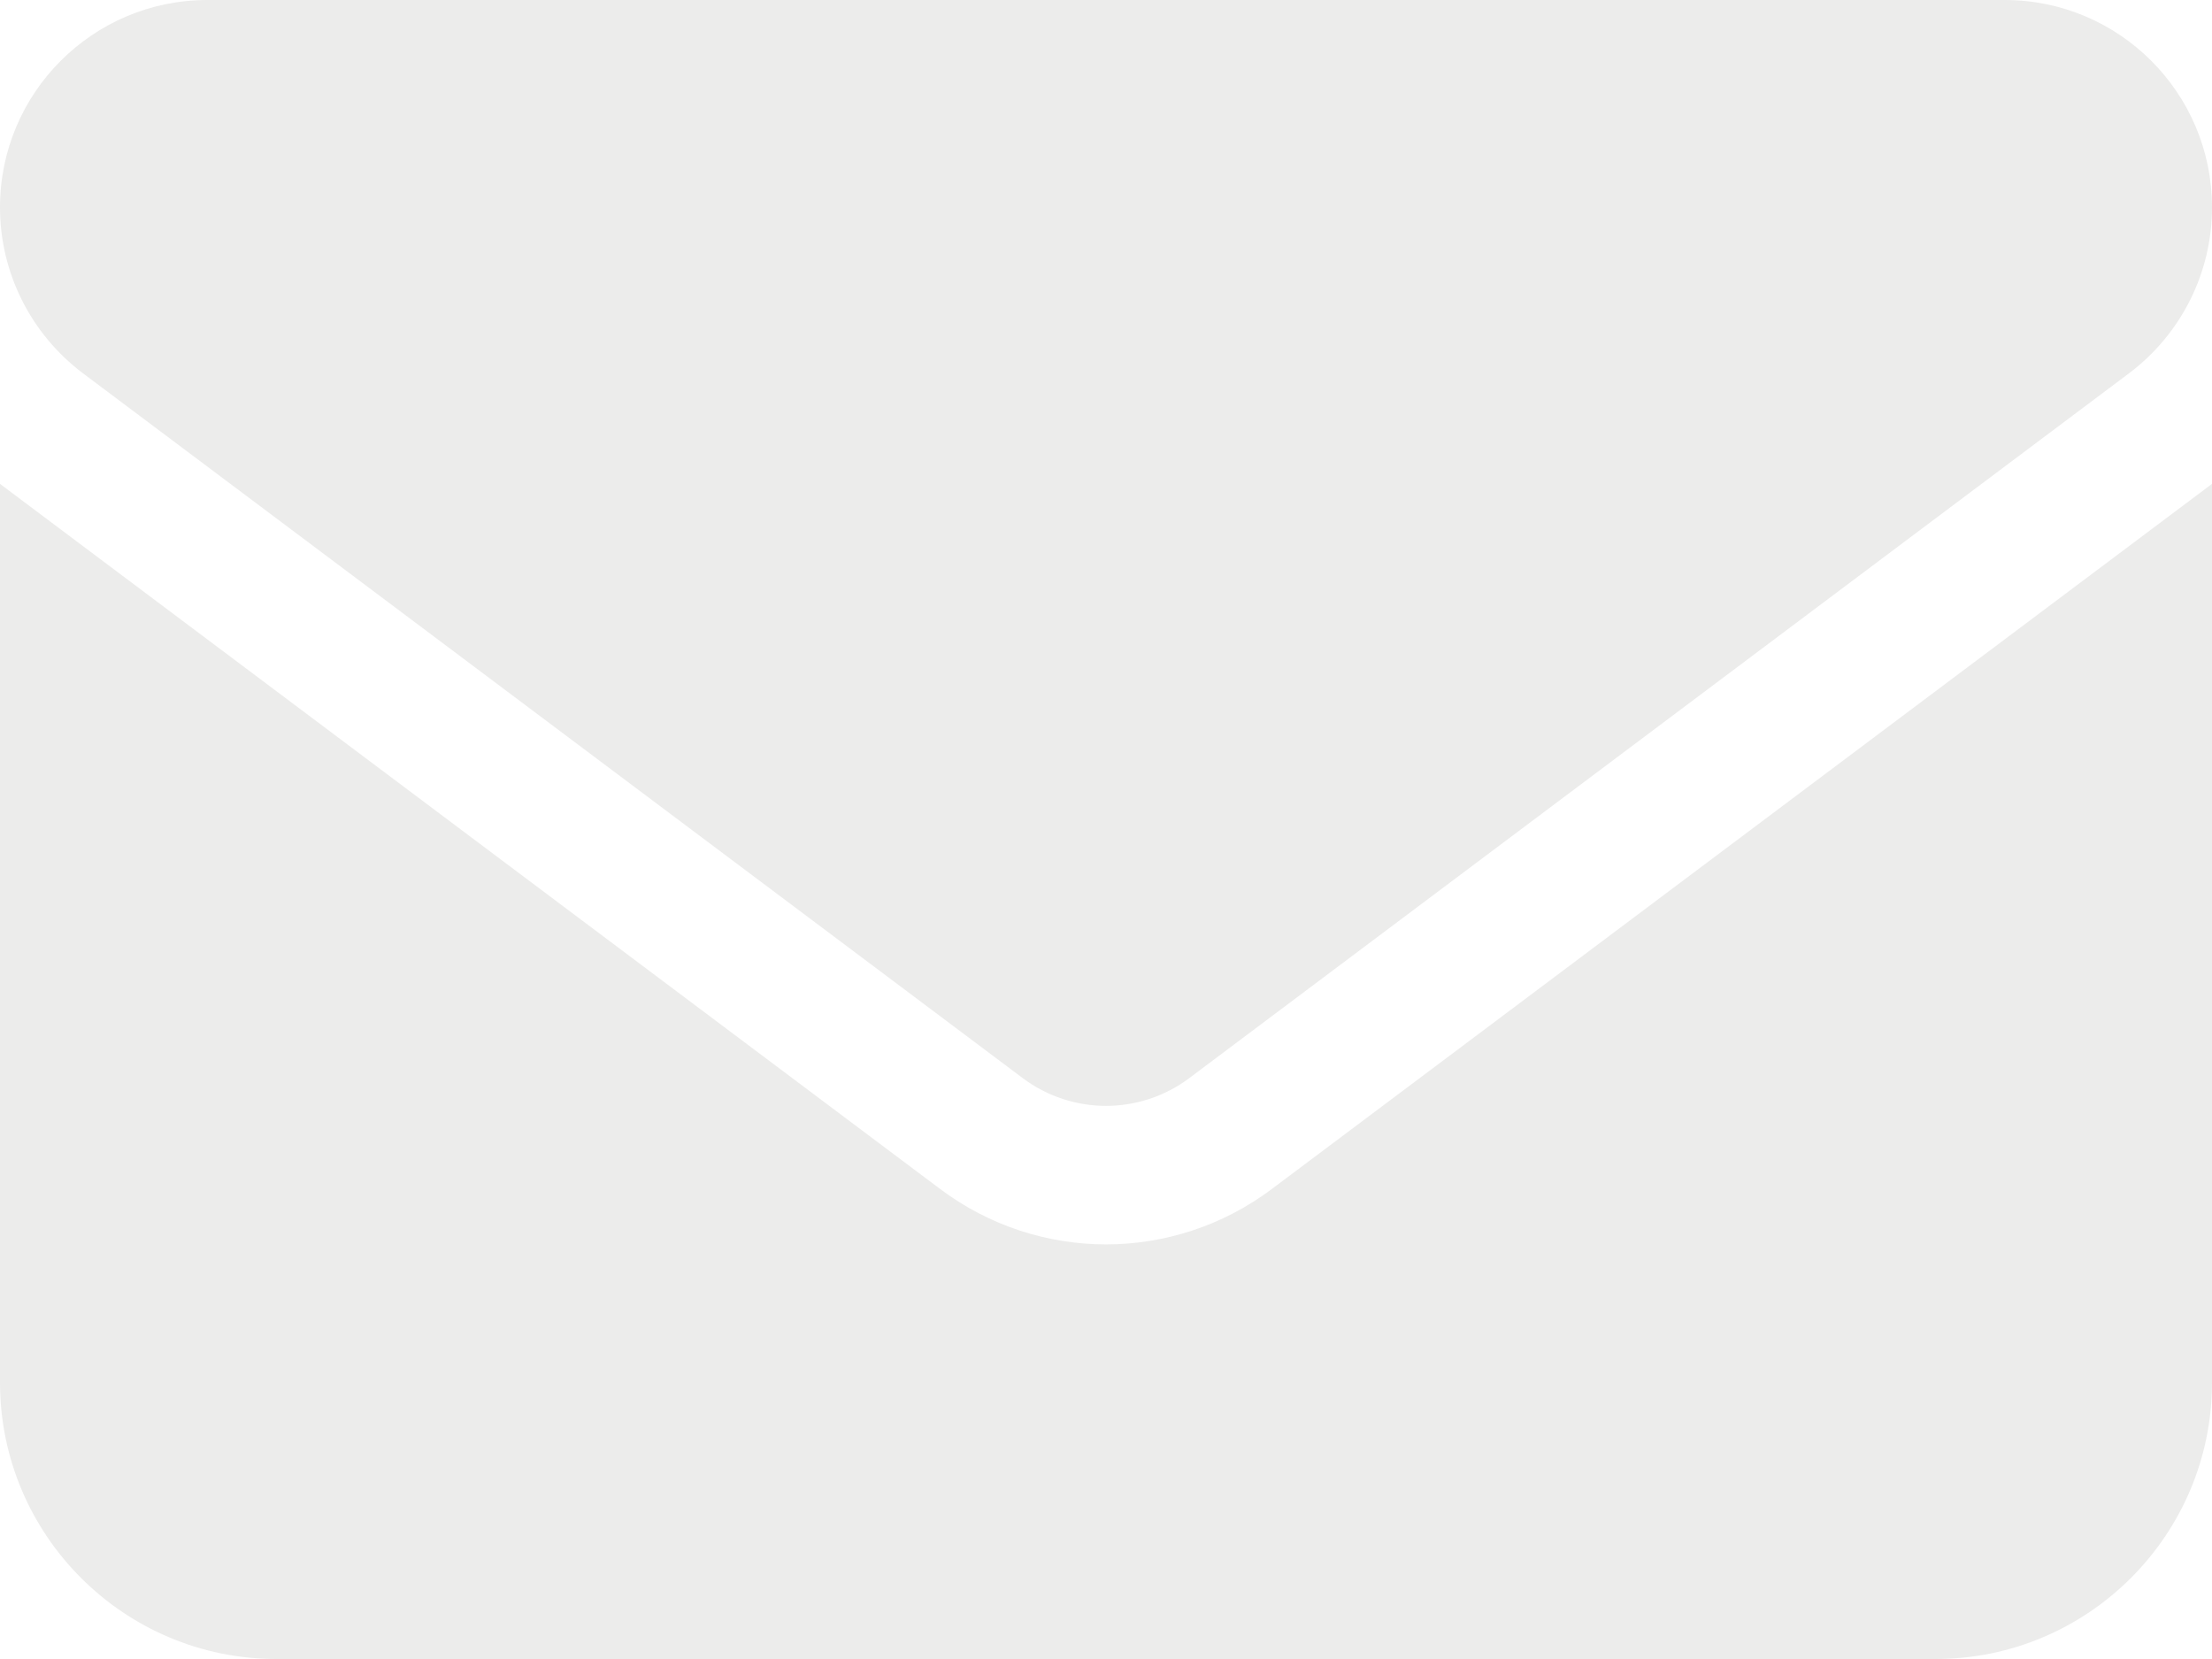
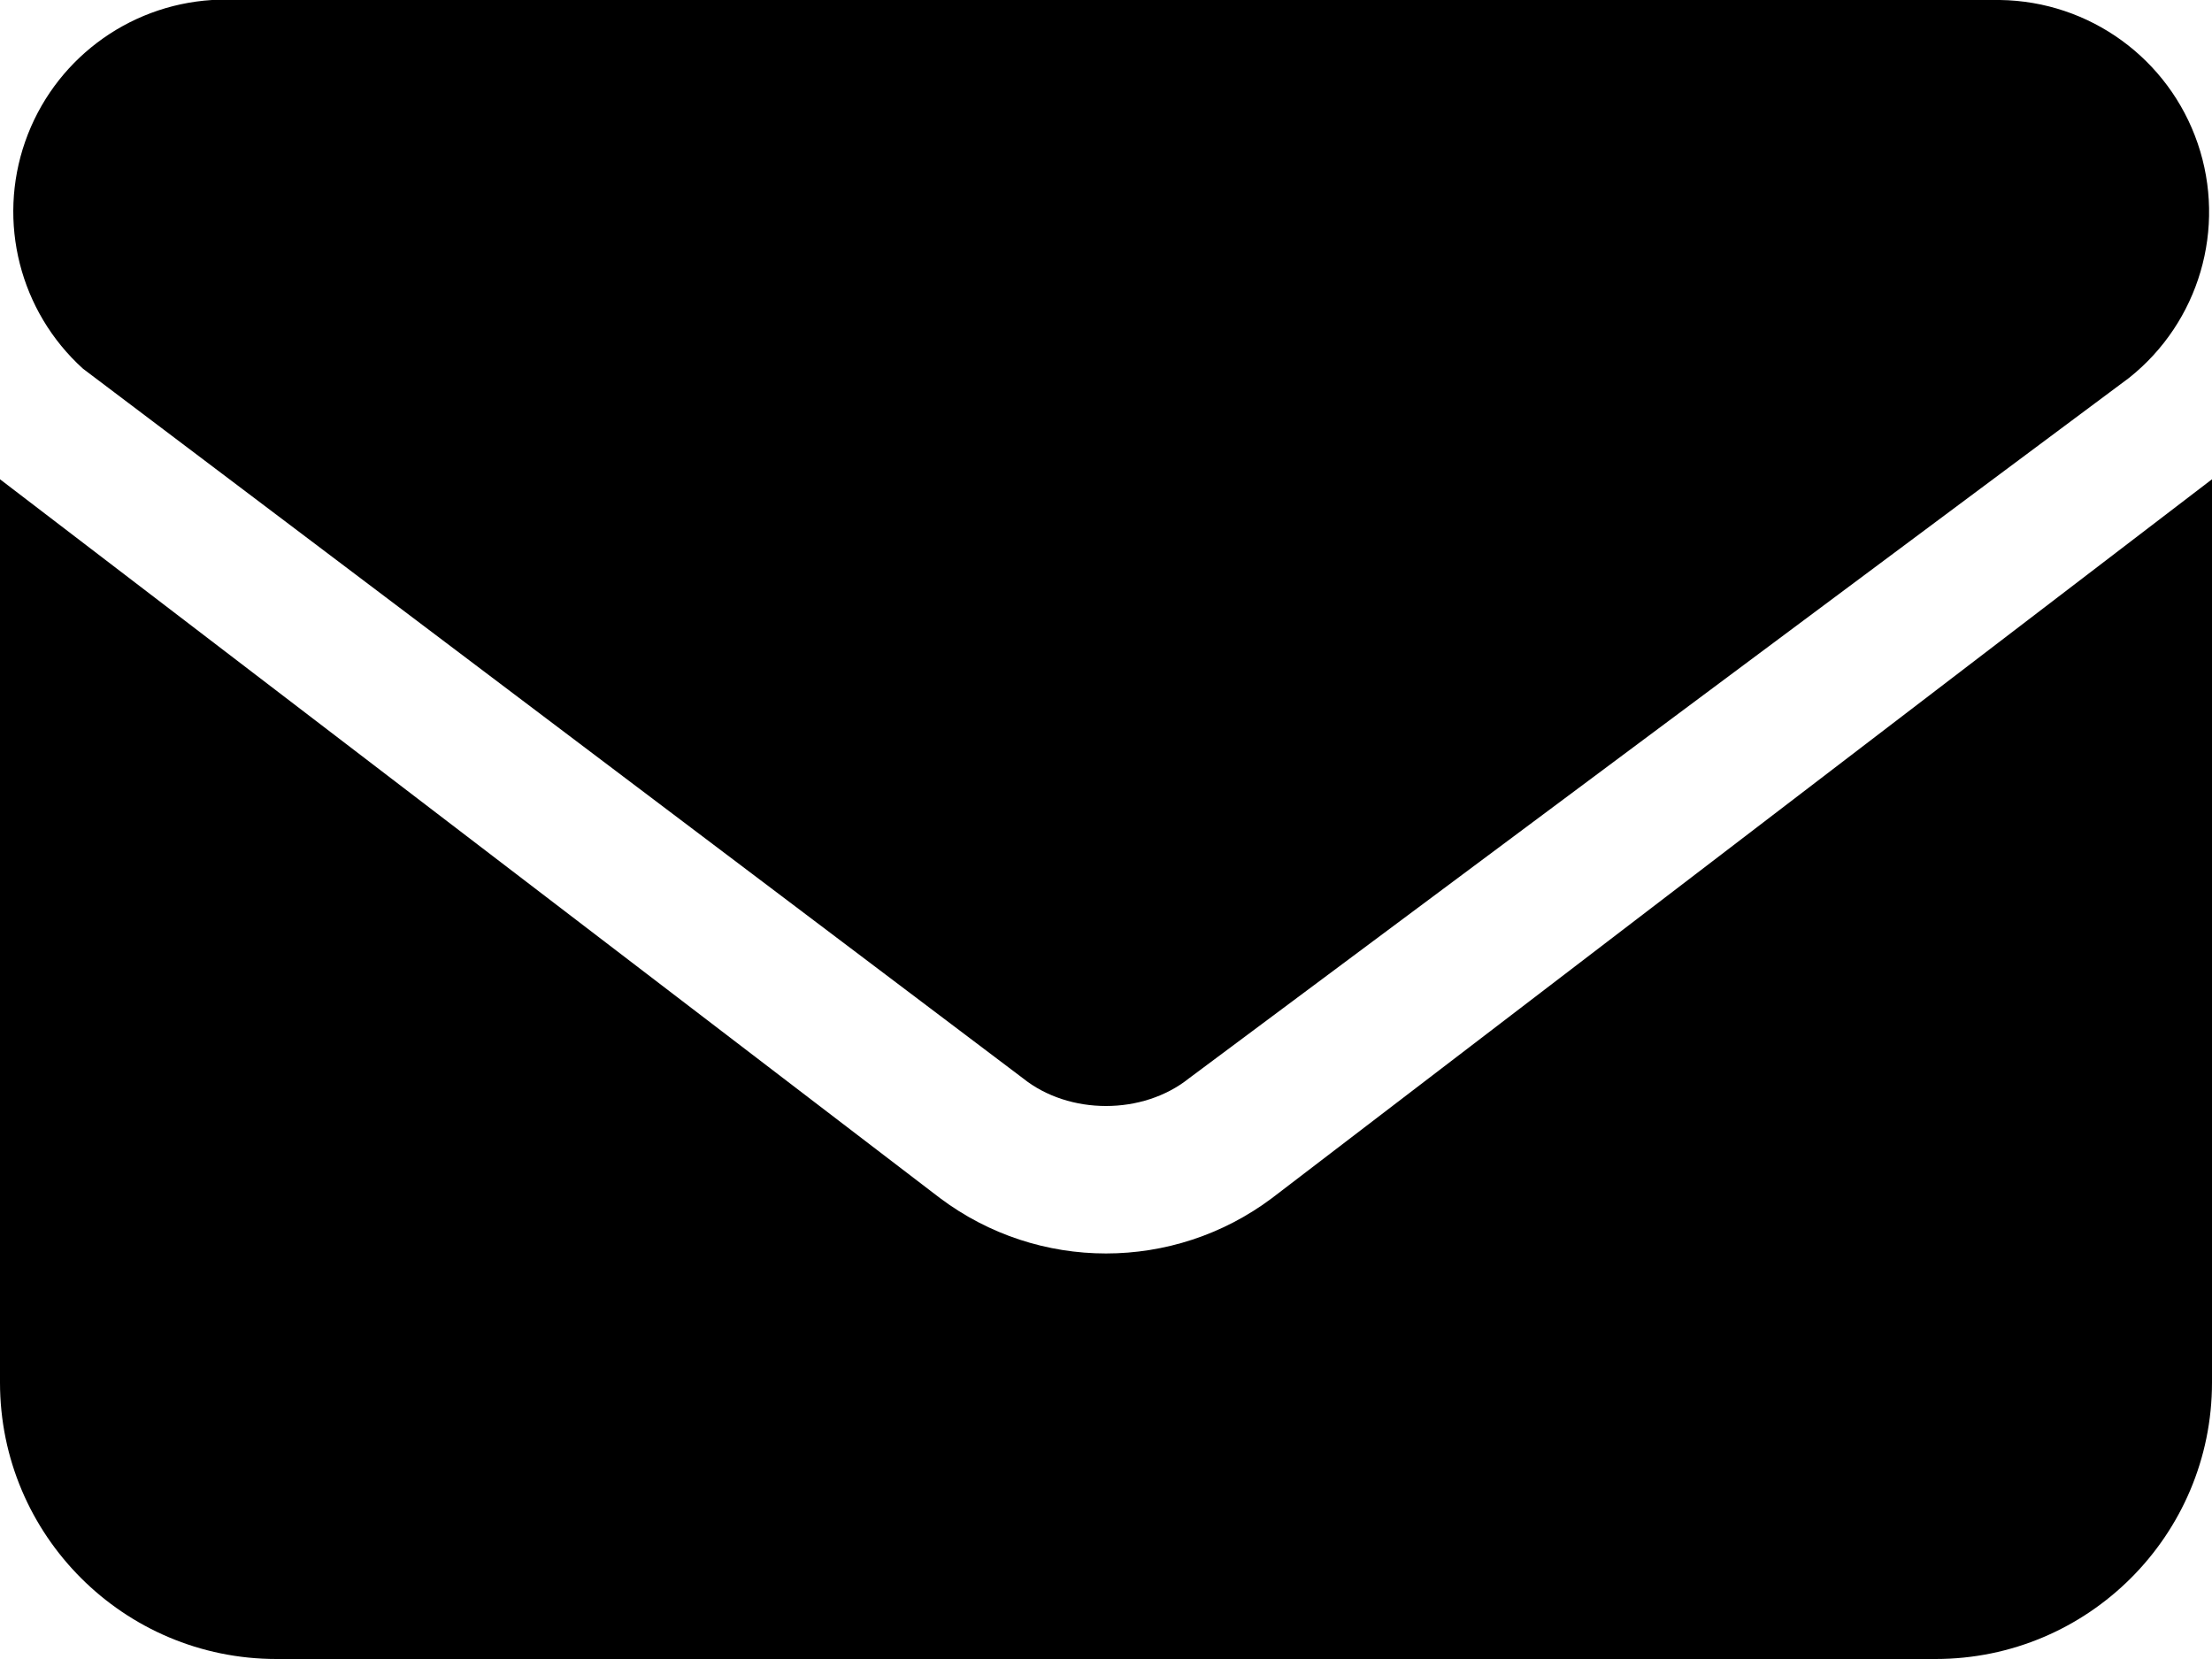
- <svg xmlns="http://www.w3.org/2000/svg" width="24" height="18" viewBox="0 0 24 18" fill="none">
-   <path d="M2.25 0C1.008 0 0 1.008 0 2.25C0 2.958 0.333 3.623 0.9 4.05L11.1 11.7C11.634 12.098 12.366 12.098 12.9 11.7L23.1 4.05C23.667 3.623 24 2.958 24 2.25C24 1.008 22.992 0 21.75 0H2.25ZM0 5.25V15C0 16.655 1.345 18 3 18H21C22.655 18 24 16.655 24 15V5.25L13.8 12.9C12.731 13.702 11.269 13.702 10.2 12.9L0 5.25Z" fill="#ECECEB" />
+ <svg xmlns="http://www.w3.org/2000/svg" width="24" height="18" fill="535876">
+   <path d="M2.3 0A2.3 2.3 0 0 0 .9 4l10.2 7.7c.5.4 1.3.4 1.8 0l10.2-7.6A2.3 2.3 0 0 0 21.7 0H2.4ZM0 5.3V15a3 3 0 0 0 3 3h18a3 3 0 0 0 3-3V5.2L13.8 13a3 3 0 0 1-3.6 0L0 5.2Z" />
</svg>
